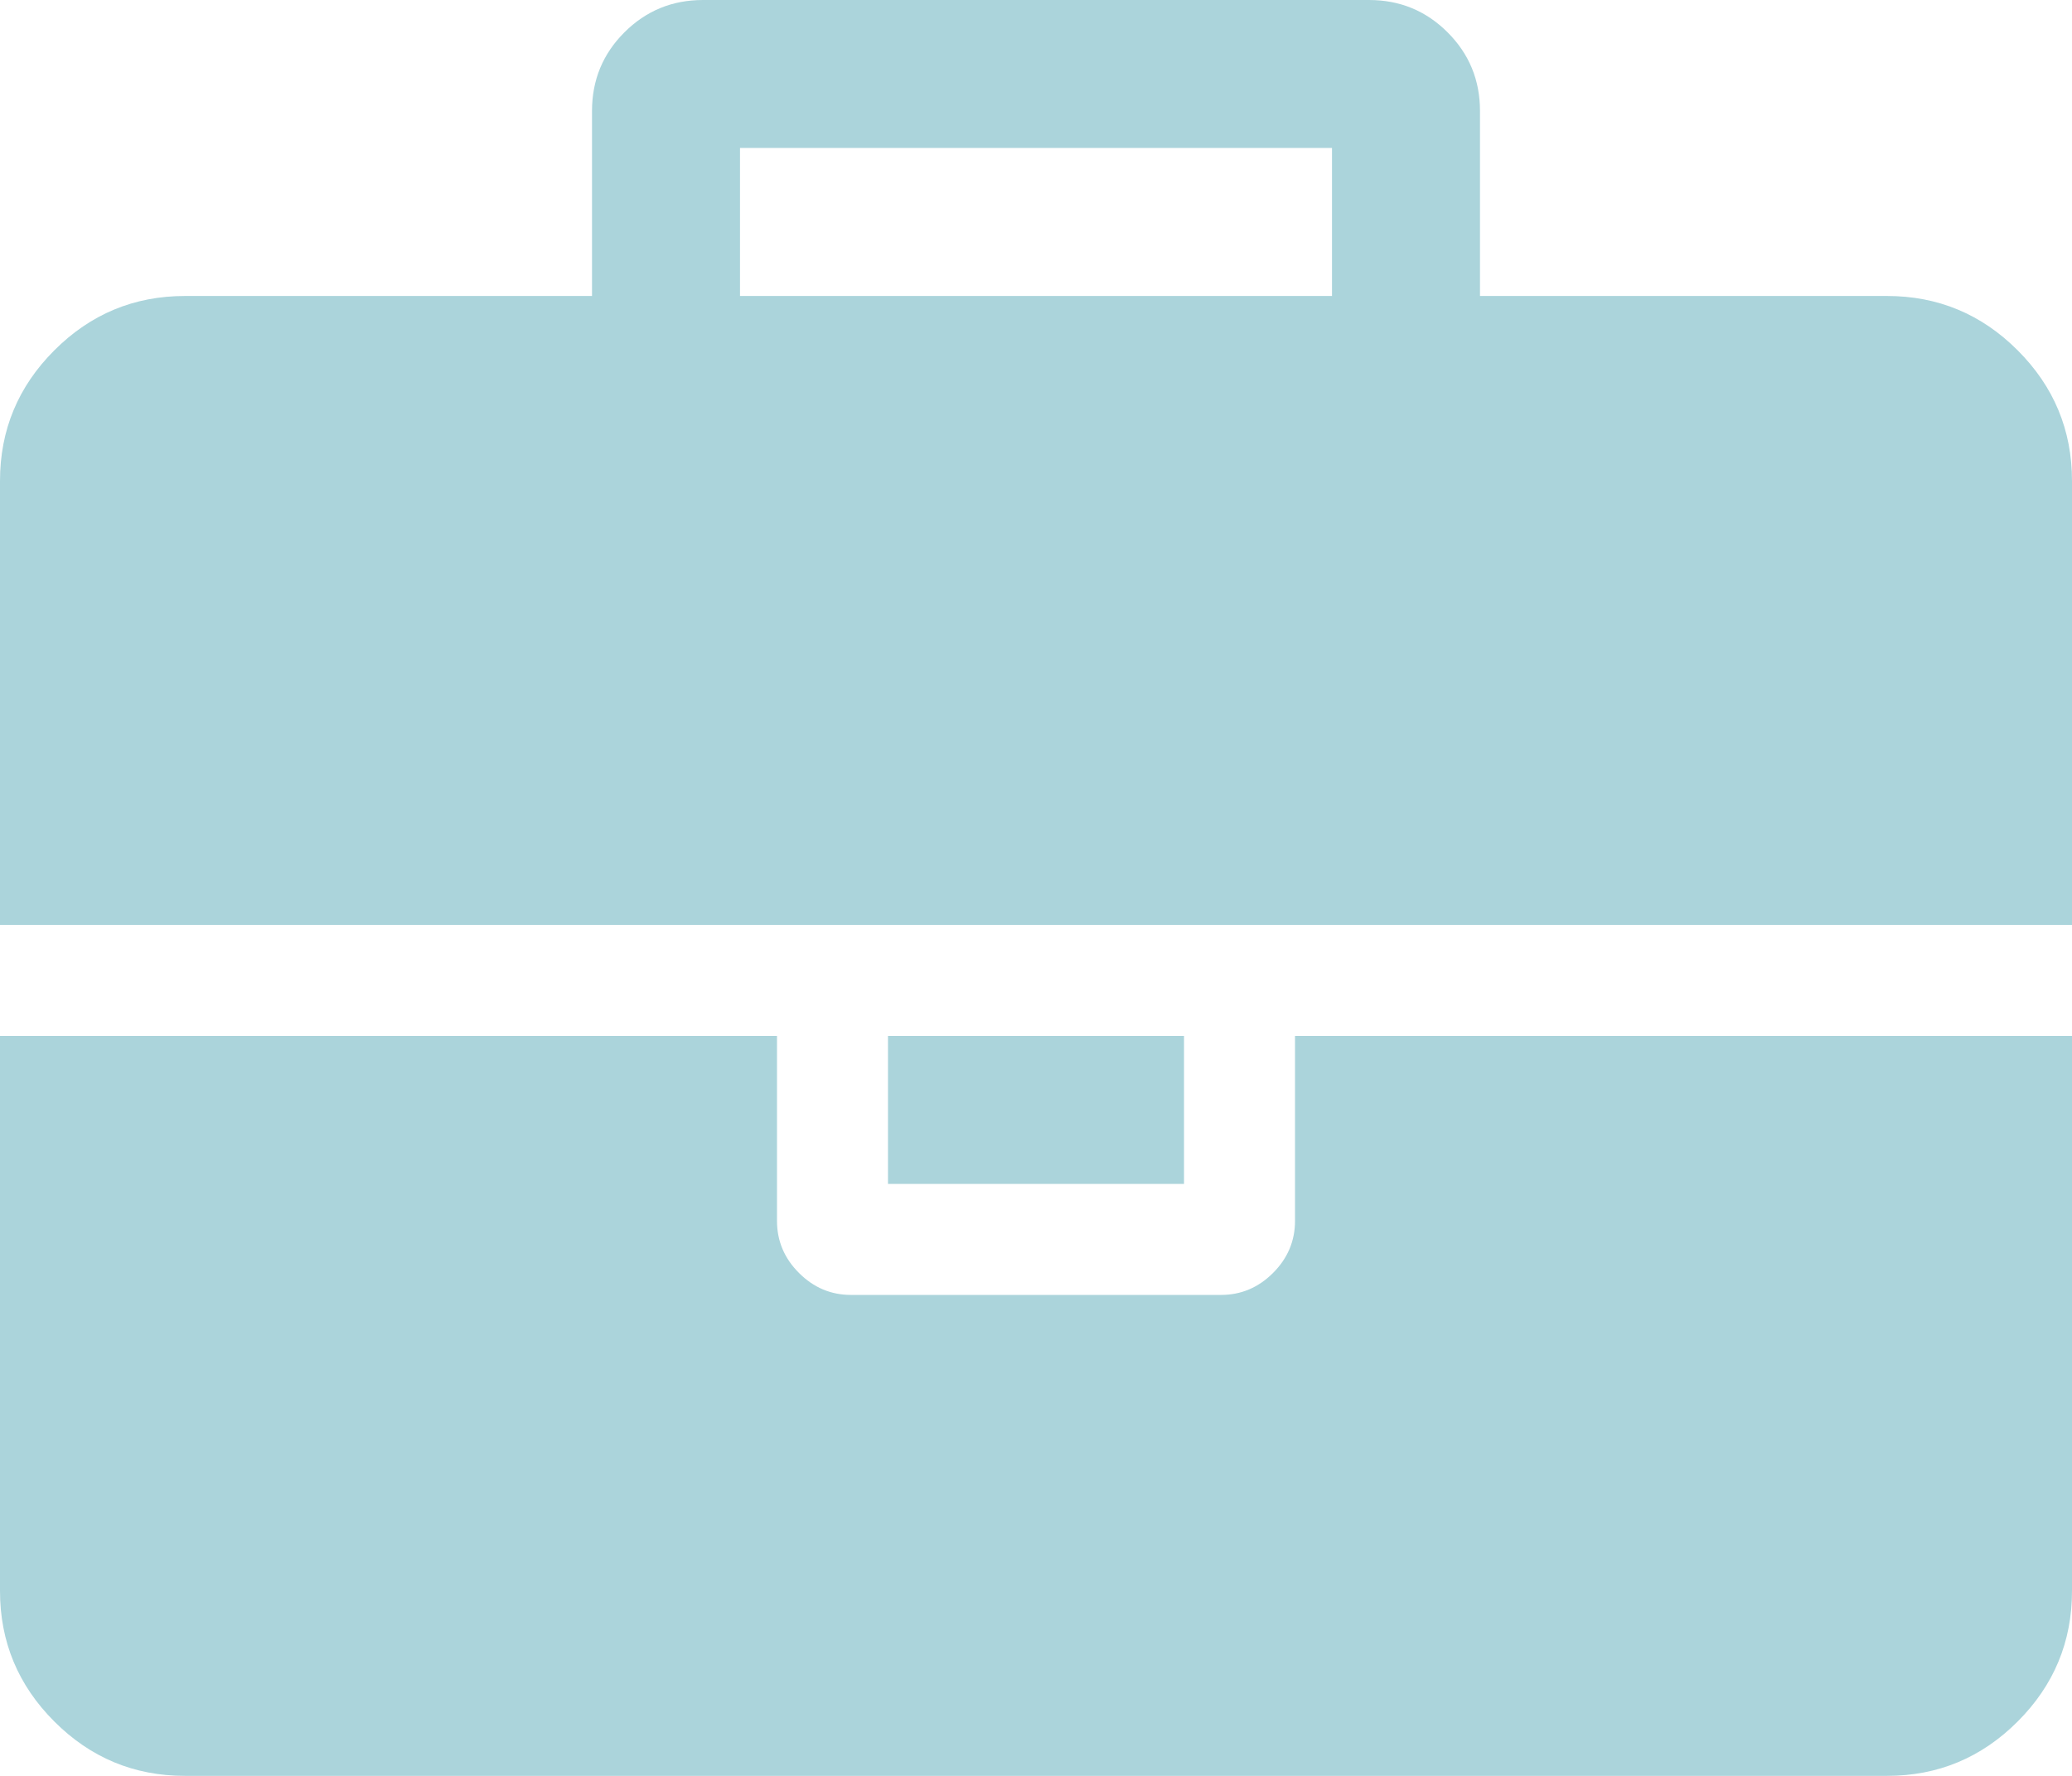
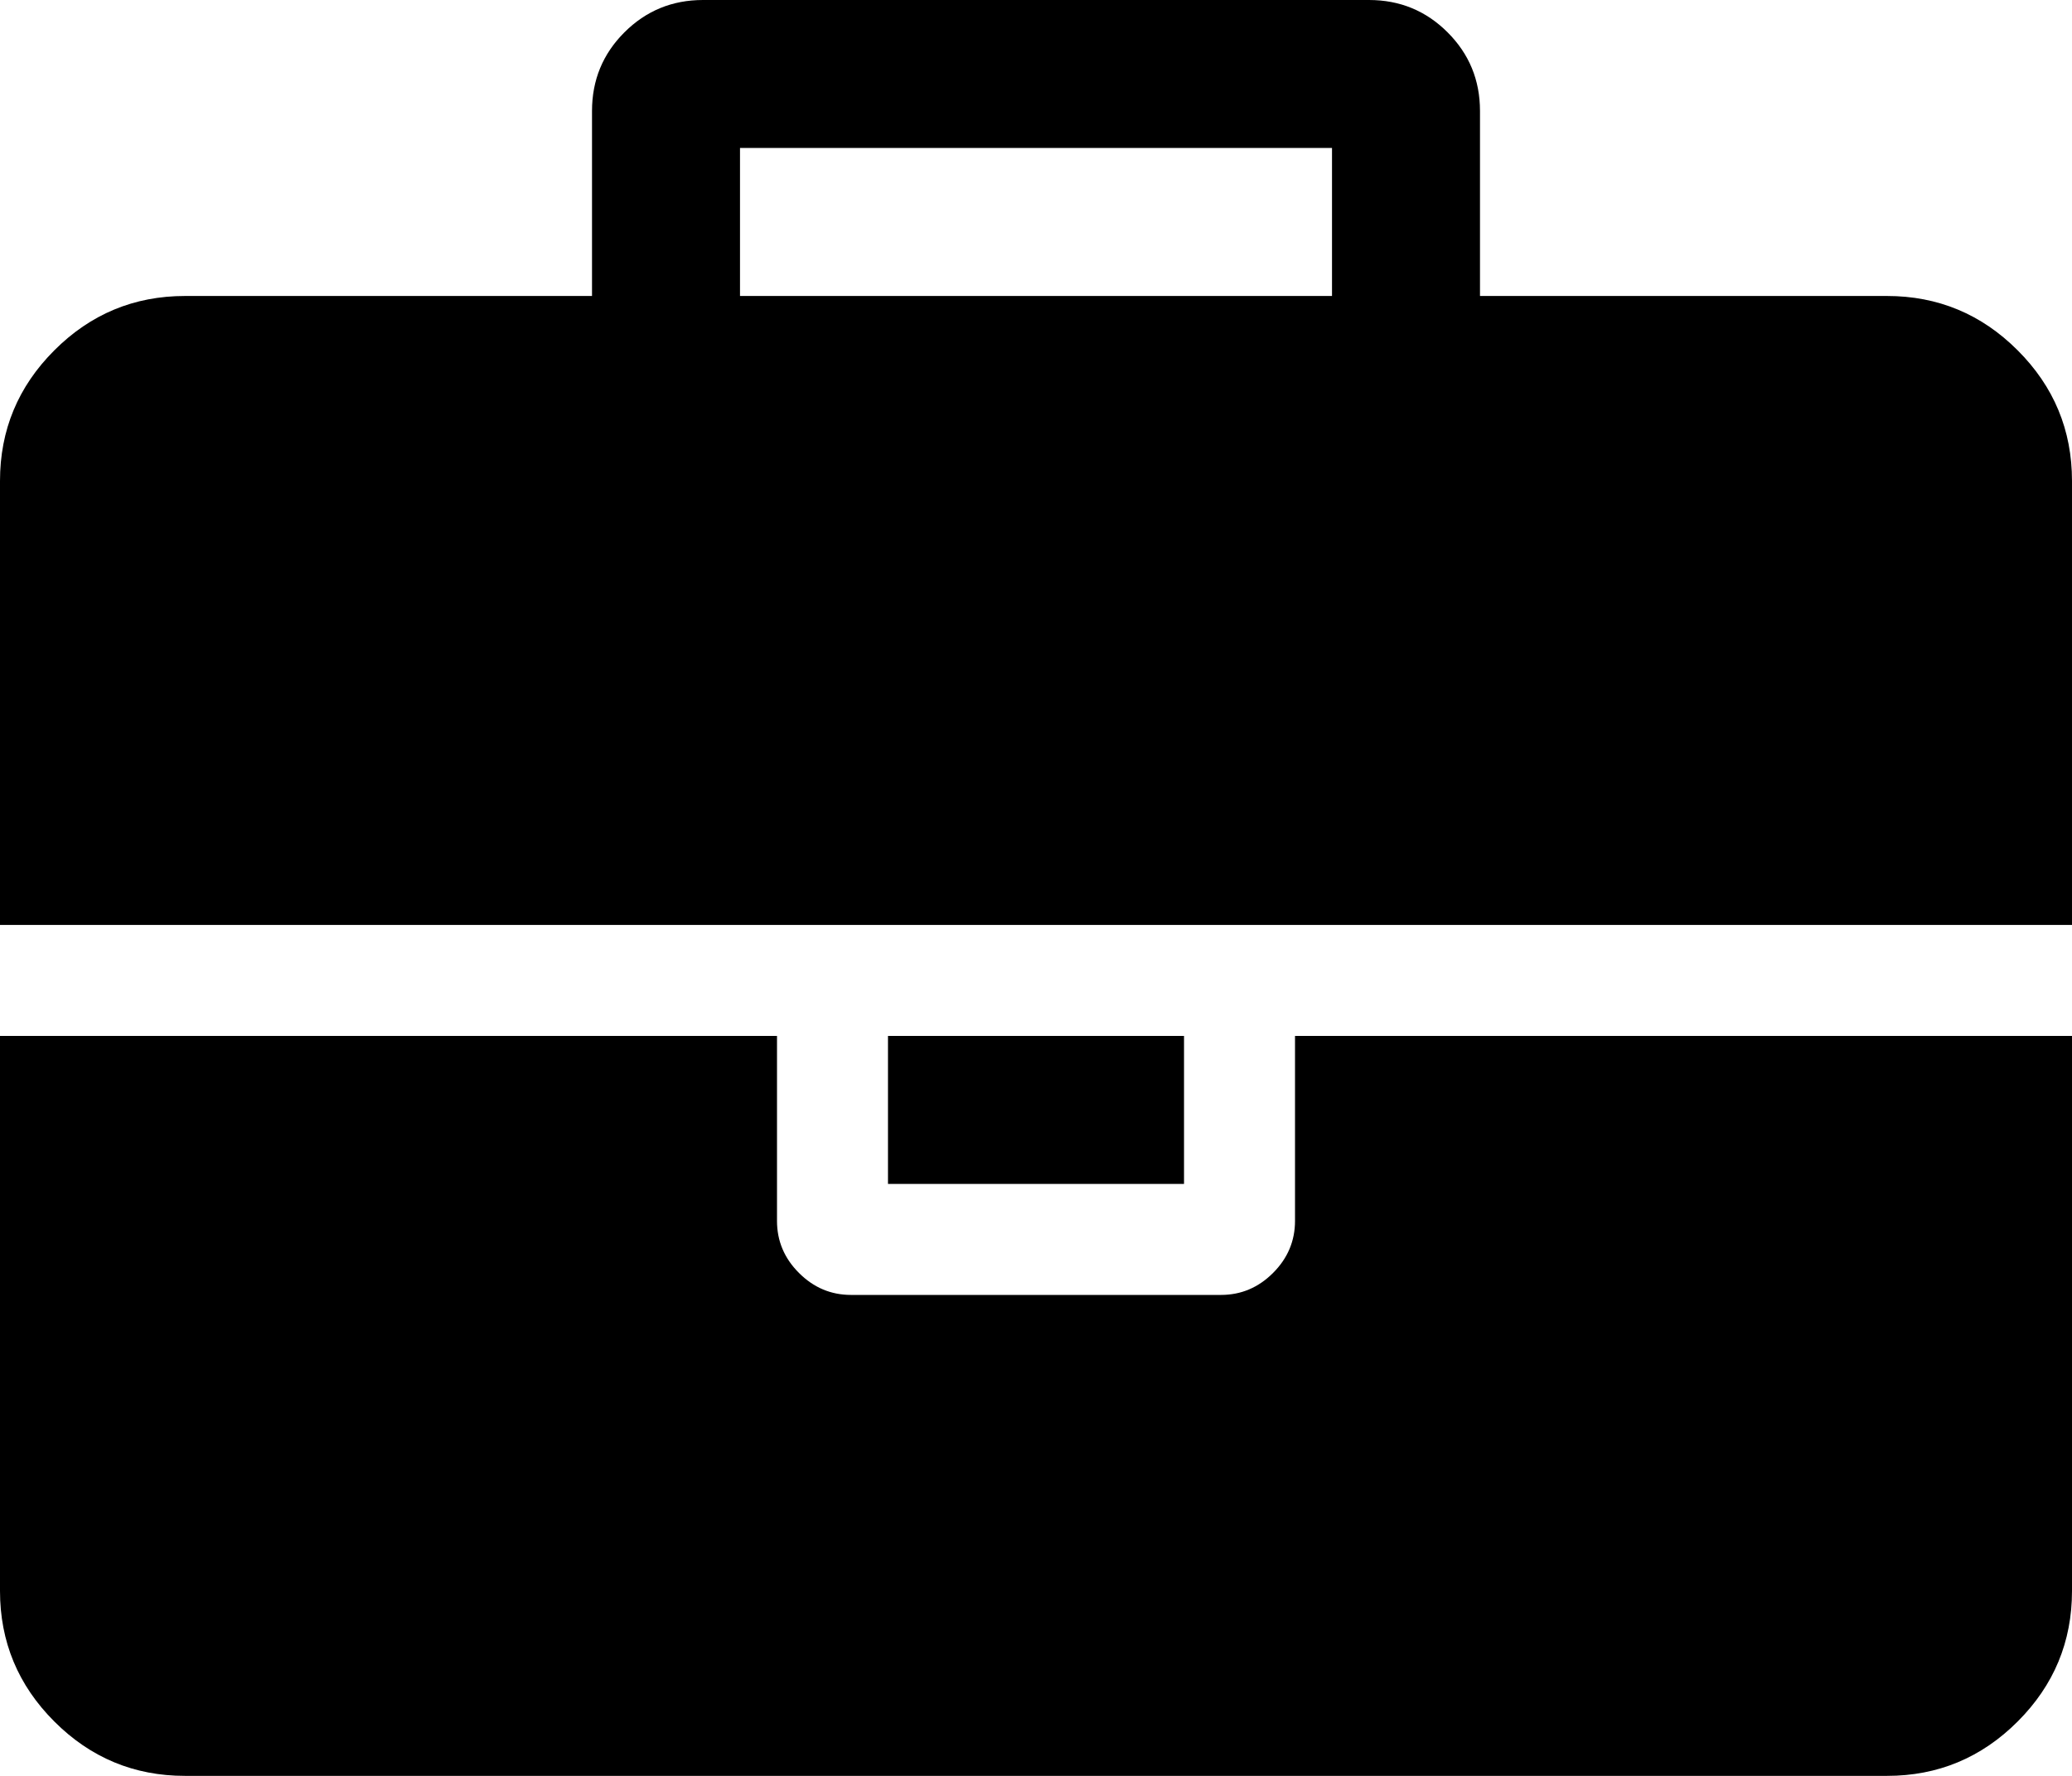
- <svg xmlns="http://www.w3.org/2000/svg" viewBox="0 0 228.351 195.728" version="1.1" id="svg10" width="228.351" height="195.728" style="fill:#abd4db">
-   <defs id="defs14" />
-   <g id="g8" transform="matrix(0.4463233,0,0,0.4463233,0,-16.31133)">
-     <path d="m 319.77,338.039 c 0,4.949 -1.811,9.236 -5.424,12.847 -3.617,3.621 -7.902,5.428 -12.851,5.428 h -91.361 c -4.952,0 -9.233,-1.807 -12.85,-5.428 -3.616,-3.61 -5.424,-7.897 -5.424,-12.847 V 292.36 H 0 v 137.044 c 0,12.56 4.471,23.312 13.418,32.257 8.945,8.946 19.701,13.419 32.264,13.419 h 420.266 c 12.56,0 23.315,-4.473 32.261,-13.419 8.949,-8.945 13.418,-19.697 13.418,-32.257 V 292.36 H 319.77 Z" id="path2" />
+ <svg xmlns="http://www.w3.org/2000/svg" viewBox="0 0 228.351 195.728">
+   <g transform="matrix(0.4463233,0,0,0.4463233,0,-16.31133)">
+     <path d="m 319.77,338.039 c 0,4.949 -1.811,9.236 -5.424,12.847 -3.617,3.621 -7.902,5.428 -12.851,5.428 h -91.361 c -4.952,0 -9.233,-1.807 -12.85,-5.428 -3.616,-3.61 -5.424,-7.897 -5.424,-12.847 V 292.36 H 0 v 137.044 c 0,12.56 4.471,23.312 13.418,32.257 8.945,8.946 19.701,13.419 32.264,13.419 h 420.266 c 12.56,0 23.315,-4.473 32.261,-13.419 8.949,-8.945 13.418,-19.697 13.418,-32.257 V 292.36 H 319.77 Z" />
    <rect x="219.266" y="292.36" width="73.096" height="36.545" id="rect4" />
-     <path d="m 498.208,123.054 c -8.945,-8.947 -19.701,-13.418 -32.261,-13.418 H 365.446 V 63.953 c 0,-7.614 -2.663,-14.084 -7.994,-19.414 -5.325,-5.327 -11.8,-7.993 -19.411,-7.993 H 173.589 c -7.612,0 -14.083,2.666 -19.414,7.993 -5.331,5.327 -7.994,11.799 -7.994,19.414 v 45.683 H 45.682 c -12.562,0 -23.318,4.471 -32.264,13.418 C 4.471,132 0,142.75 0,155.313 V 264.949 H 511.626 V 155.313 c 0,-12.563 -4.468,-23.313 -13.418,-32.259 z M 328.904,109.636 H 182.725 V 73.089 h 146.179 z" id="path6" />
+     <path d="m 498.208,123.054 c -8.945,-8.947 -19.701,-13.418 -32.261,-13.418 H 365.446 V 63.953 c 0,-7.614 -2.663,-14.084 -7.994,-19.414 -5.325,-5.327 -11.8,-7.993 -19.411,-7.993 H 173.589 c -7.612,0 -14.083,2.666 -19.414,7.993 -5.331,5.327 -7.994,11.799 -7.994,19.414 v 45.683 H 45.682 c -12.562,0 -23.318,4.471 -32.264,13.418 C 4.471,132 0,142.75 0,155.313 V 264.949 H 511.626 V 155.313 c 0,-12.563 -4.468,-23.313 -13.418,-32.259 z M 328.904,109.636 H 182.725 V 73.089 h 146.179 z" />
  </g>
</svg>
